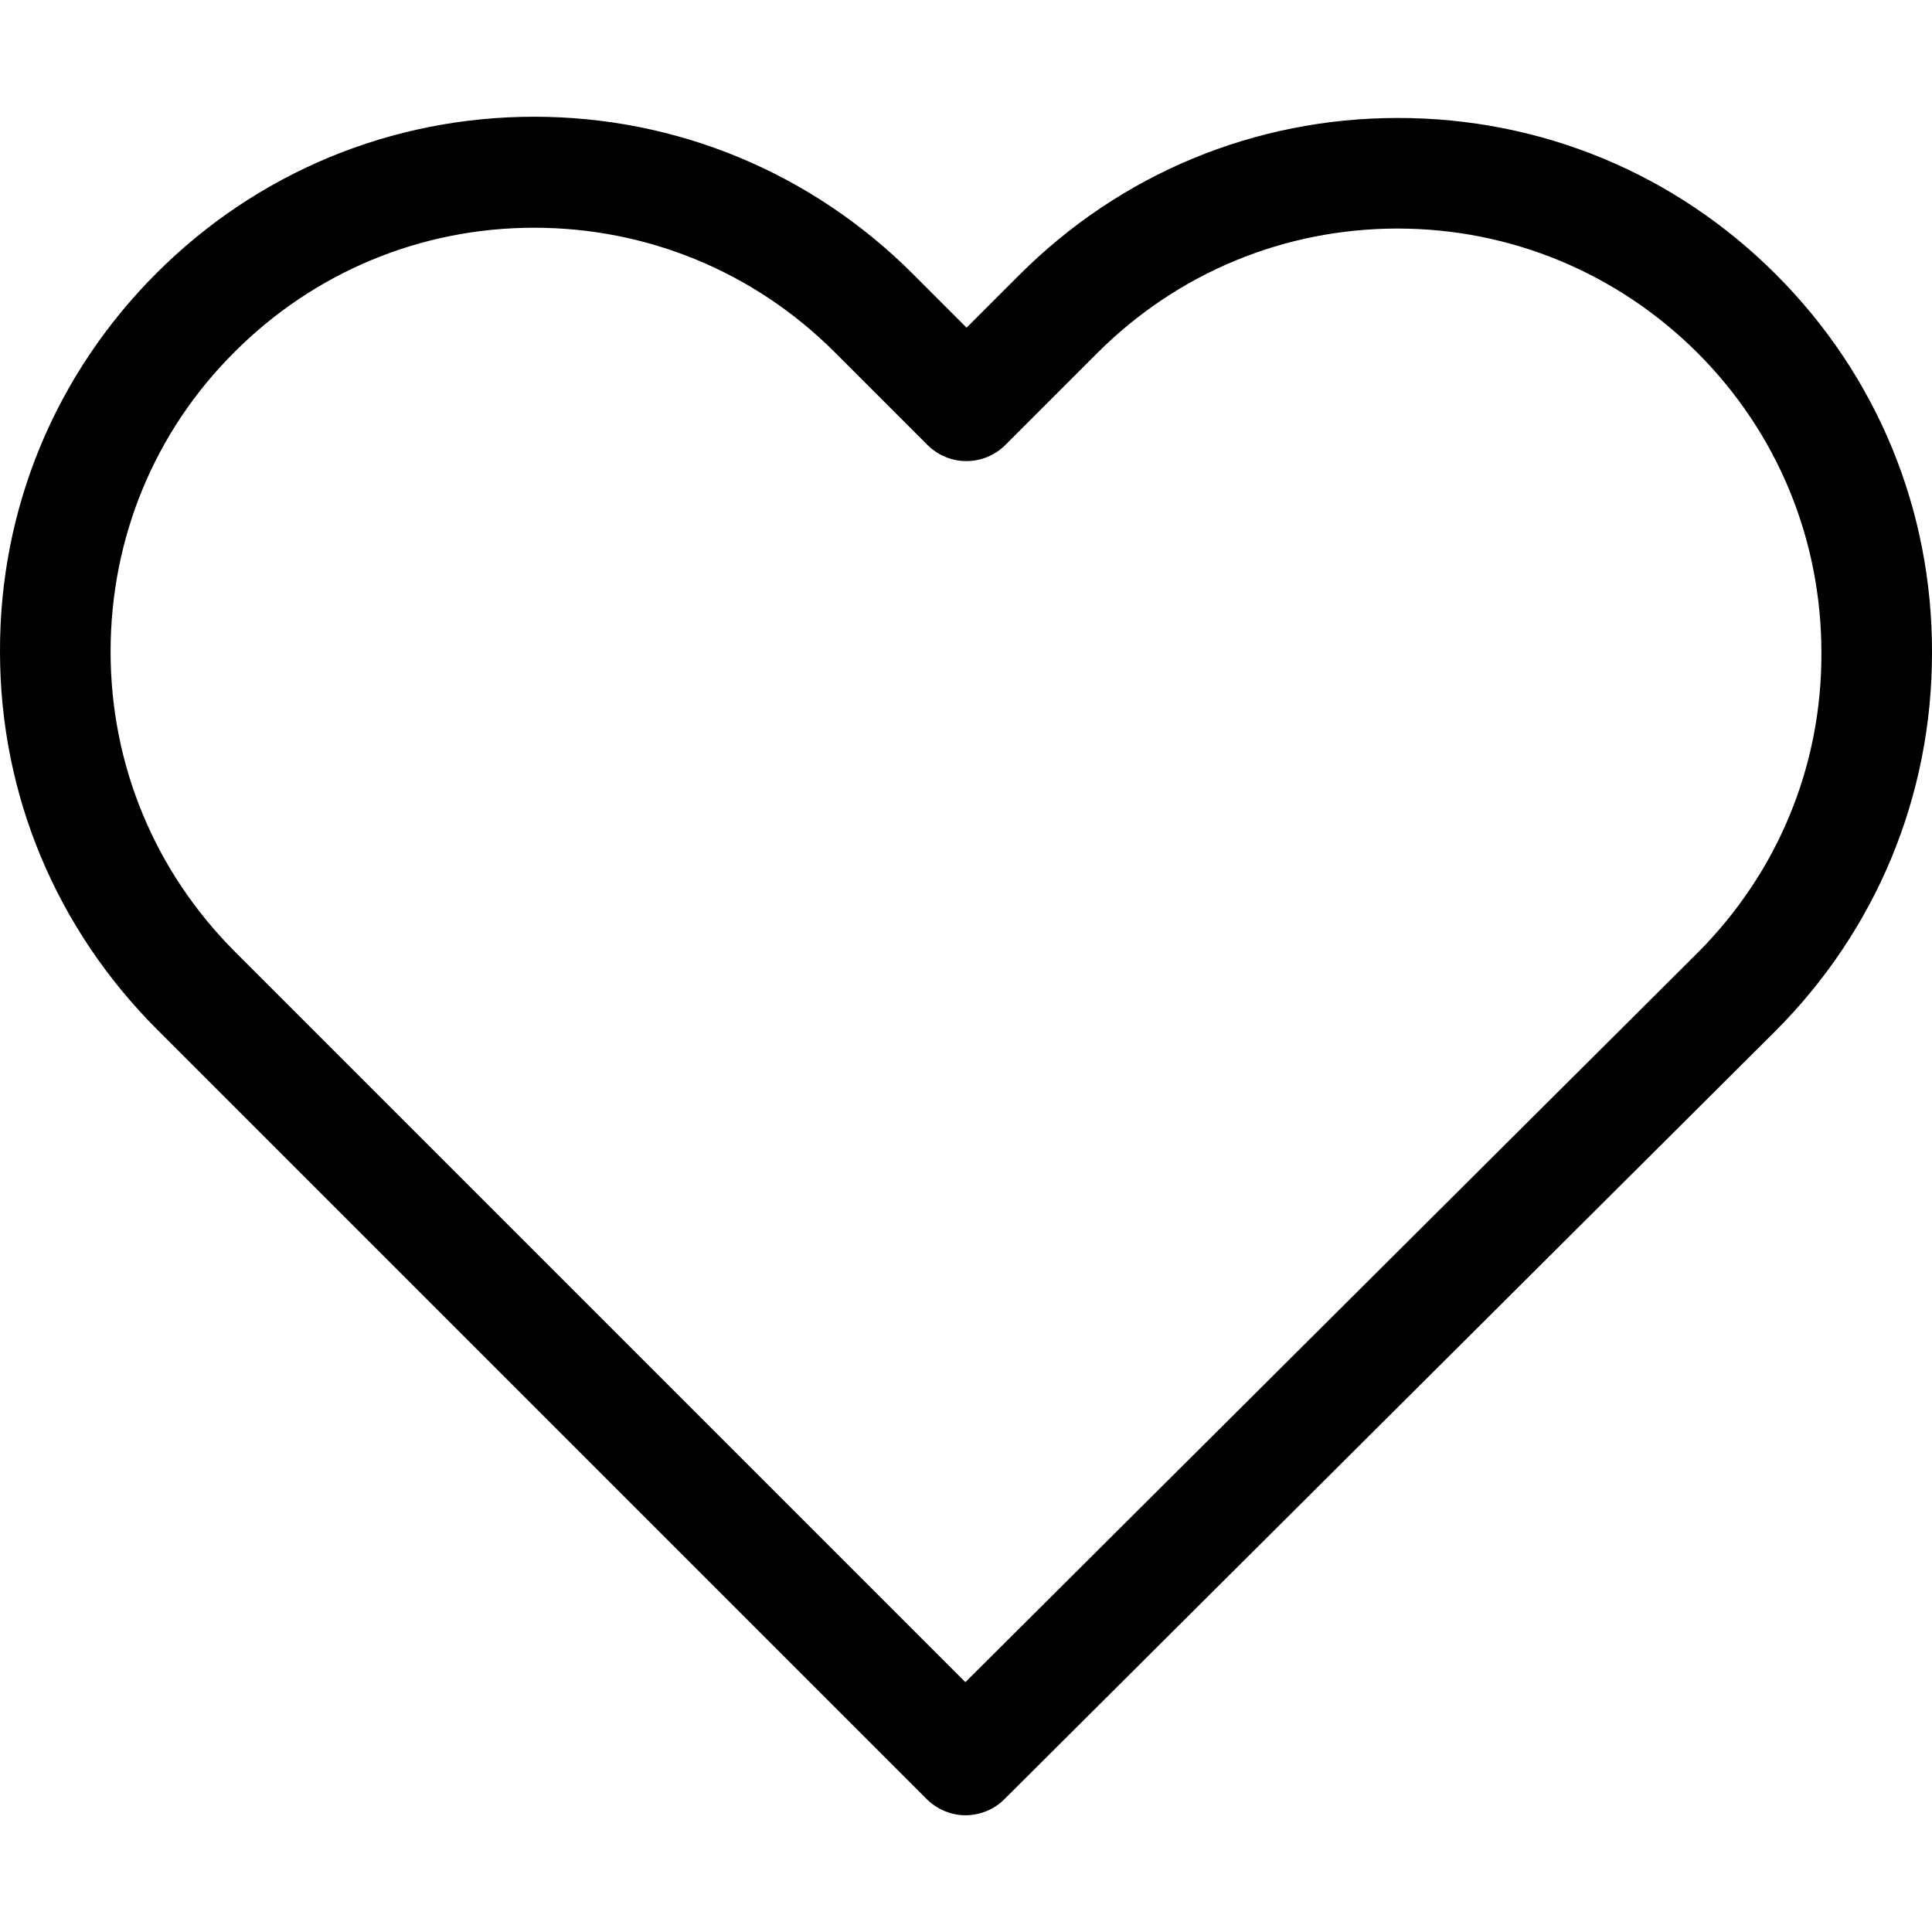
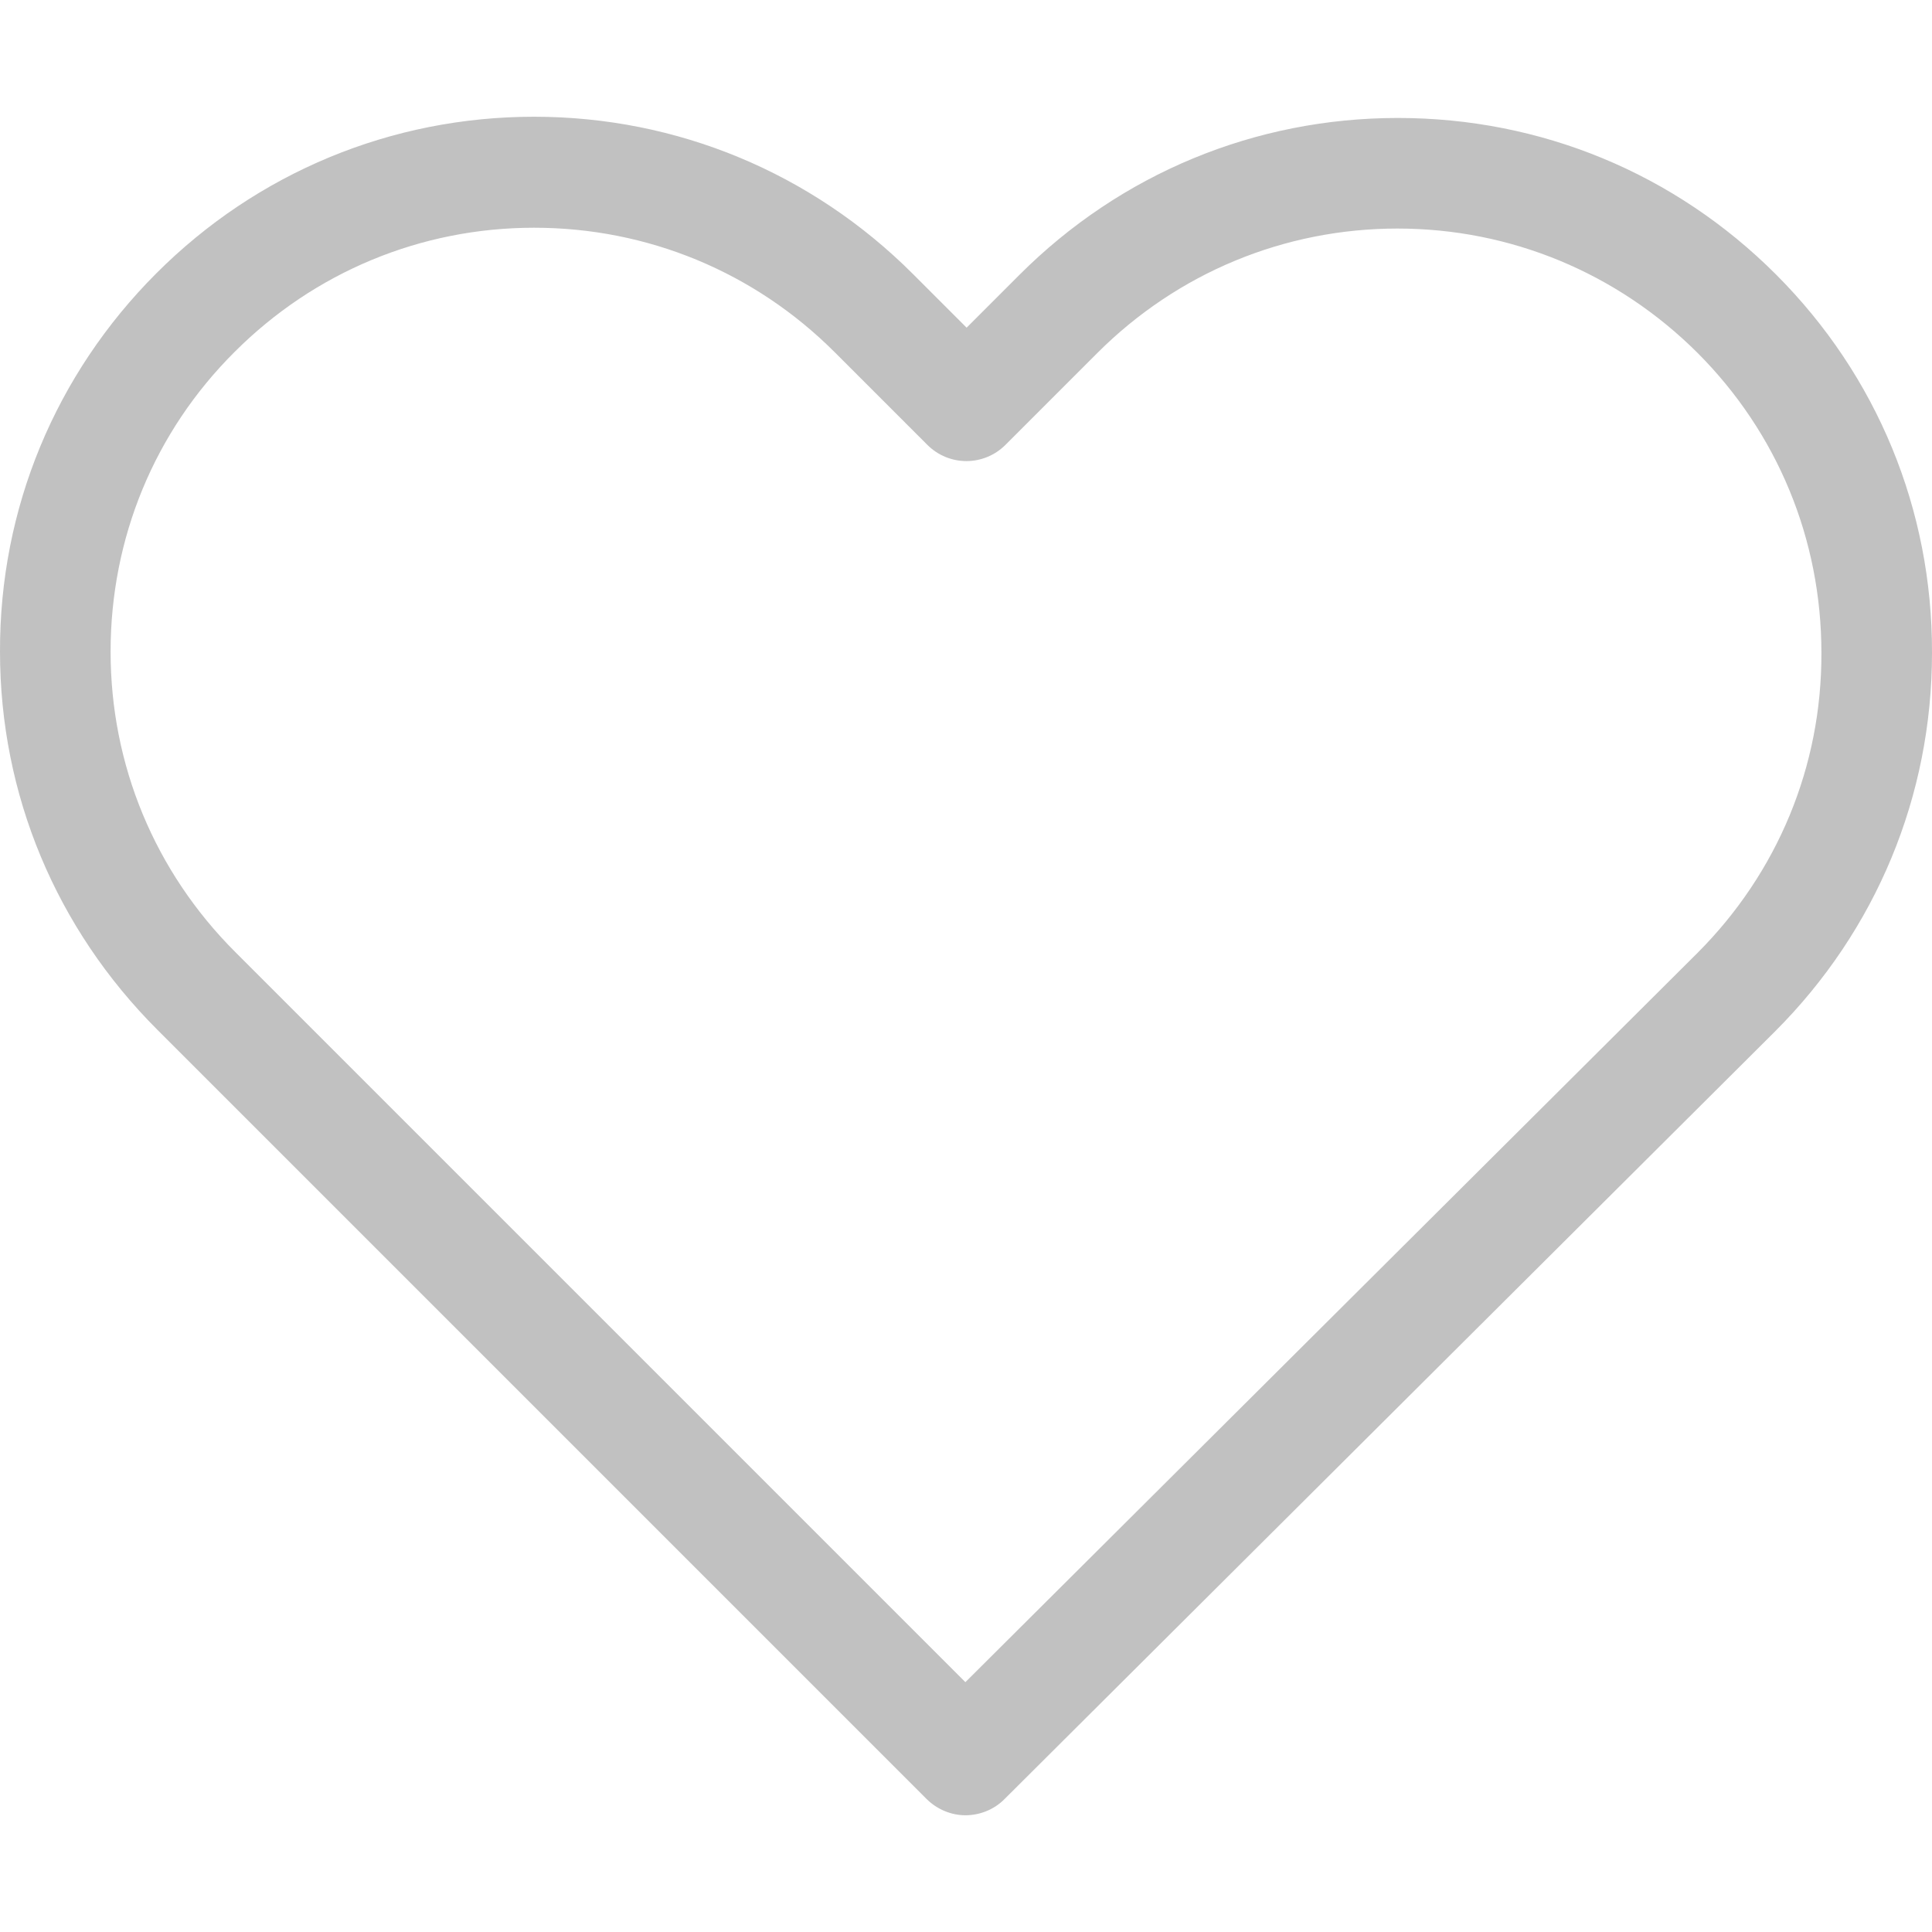
- <svg xmlns="http://www.w3.org/2000/svg" fill="#000000" height="16" width="16" version="1.1" id="Capa_1" viewBox="0 0 471.701 471.701" xml:space="preserve">
+ <svg xmlns="http://www.w3.org/2000/svg" fill="#c1c1c1" height="16" width="16" version="1.1" id="Capa_1" viewBox="0 0 471.701 471.701" xml:space="preserve">
  <g>
    <path d="M433.601,67.001c-24.7-24.7-57.4-38.2-92.3-38.2s-67.7,13.6-92.4,38.3l-12.9,12.9l-13.1-13.1   c-24.7-24.7-57.6-38.4-92.5-38.4c-34.8,0-67.6,13.6-92.2,38.2c-24.7,24.7-38.3,57.5-38.2,92.4c0,34.9,13.7,67.6,38.4,92.3   l187.8,187.8c2.6,2.6,6.1,4,9.5,4c3.4,0,6.9-1.3,9.5-3.9l188.2-187.5c24.7-24.7,38.3-57.5,38.3-92.4   C471.801,124.501,458.301,91.701,433.601,67.001z M414.401,232.701l-178.7,178l-178.3-178.3c-19.6-19.6-30.4-45.6-30.4-73.3   s10.7-53.7,30.3-73.2c19.5-19.5,45.5-30.3,73.1-30.3c27.7,0,53.8,10.8,73.4,30.4l22.6,22.6c5.3,5.3,13.8,5.3,19.1,0l22.4-22.4   c19.6-19.6,45.7-30.4,73.3-30.4c27.6,0,53.6,10.8,73.2,30.3c19.6,19.6,30.3,45.6,30.3,73.3   C444.801,187.101,434.001,213.101,414.401,232.701z" />
  </g>
</svg>
